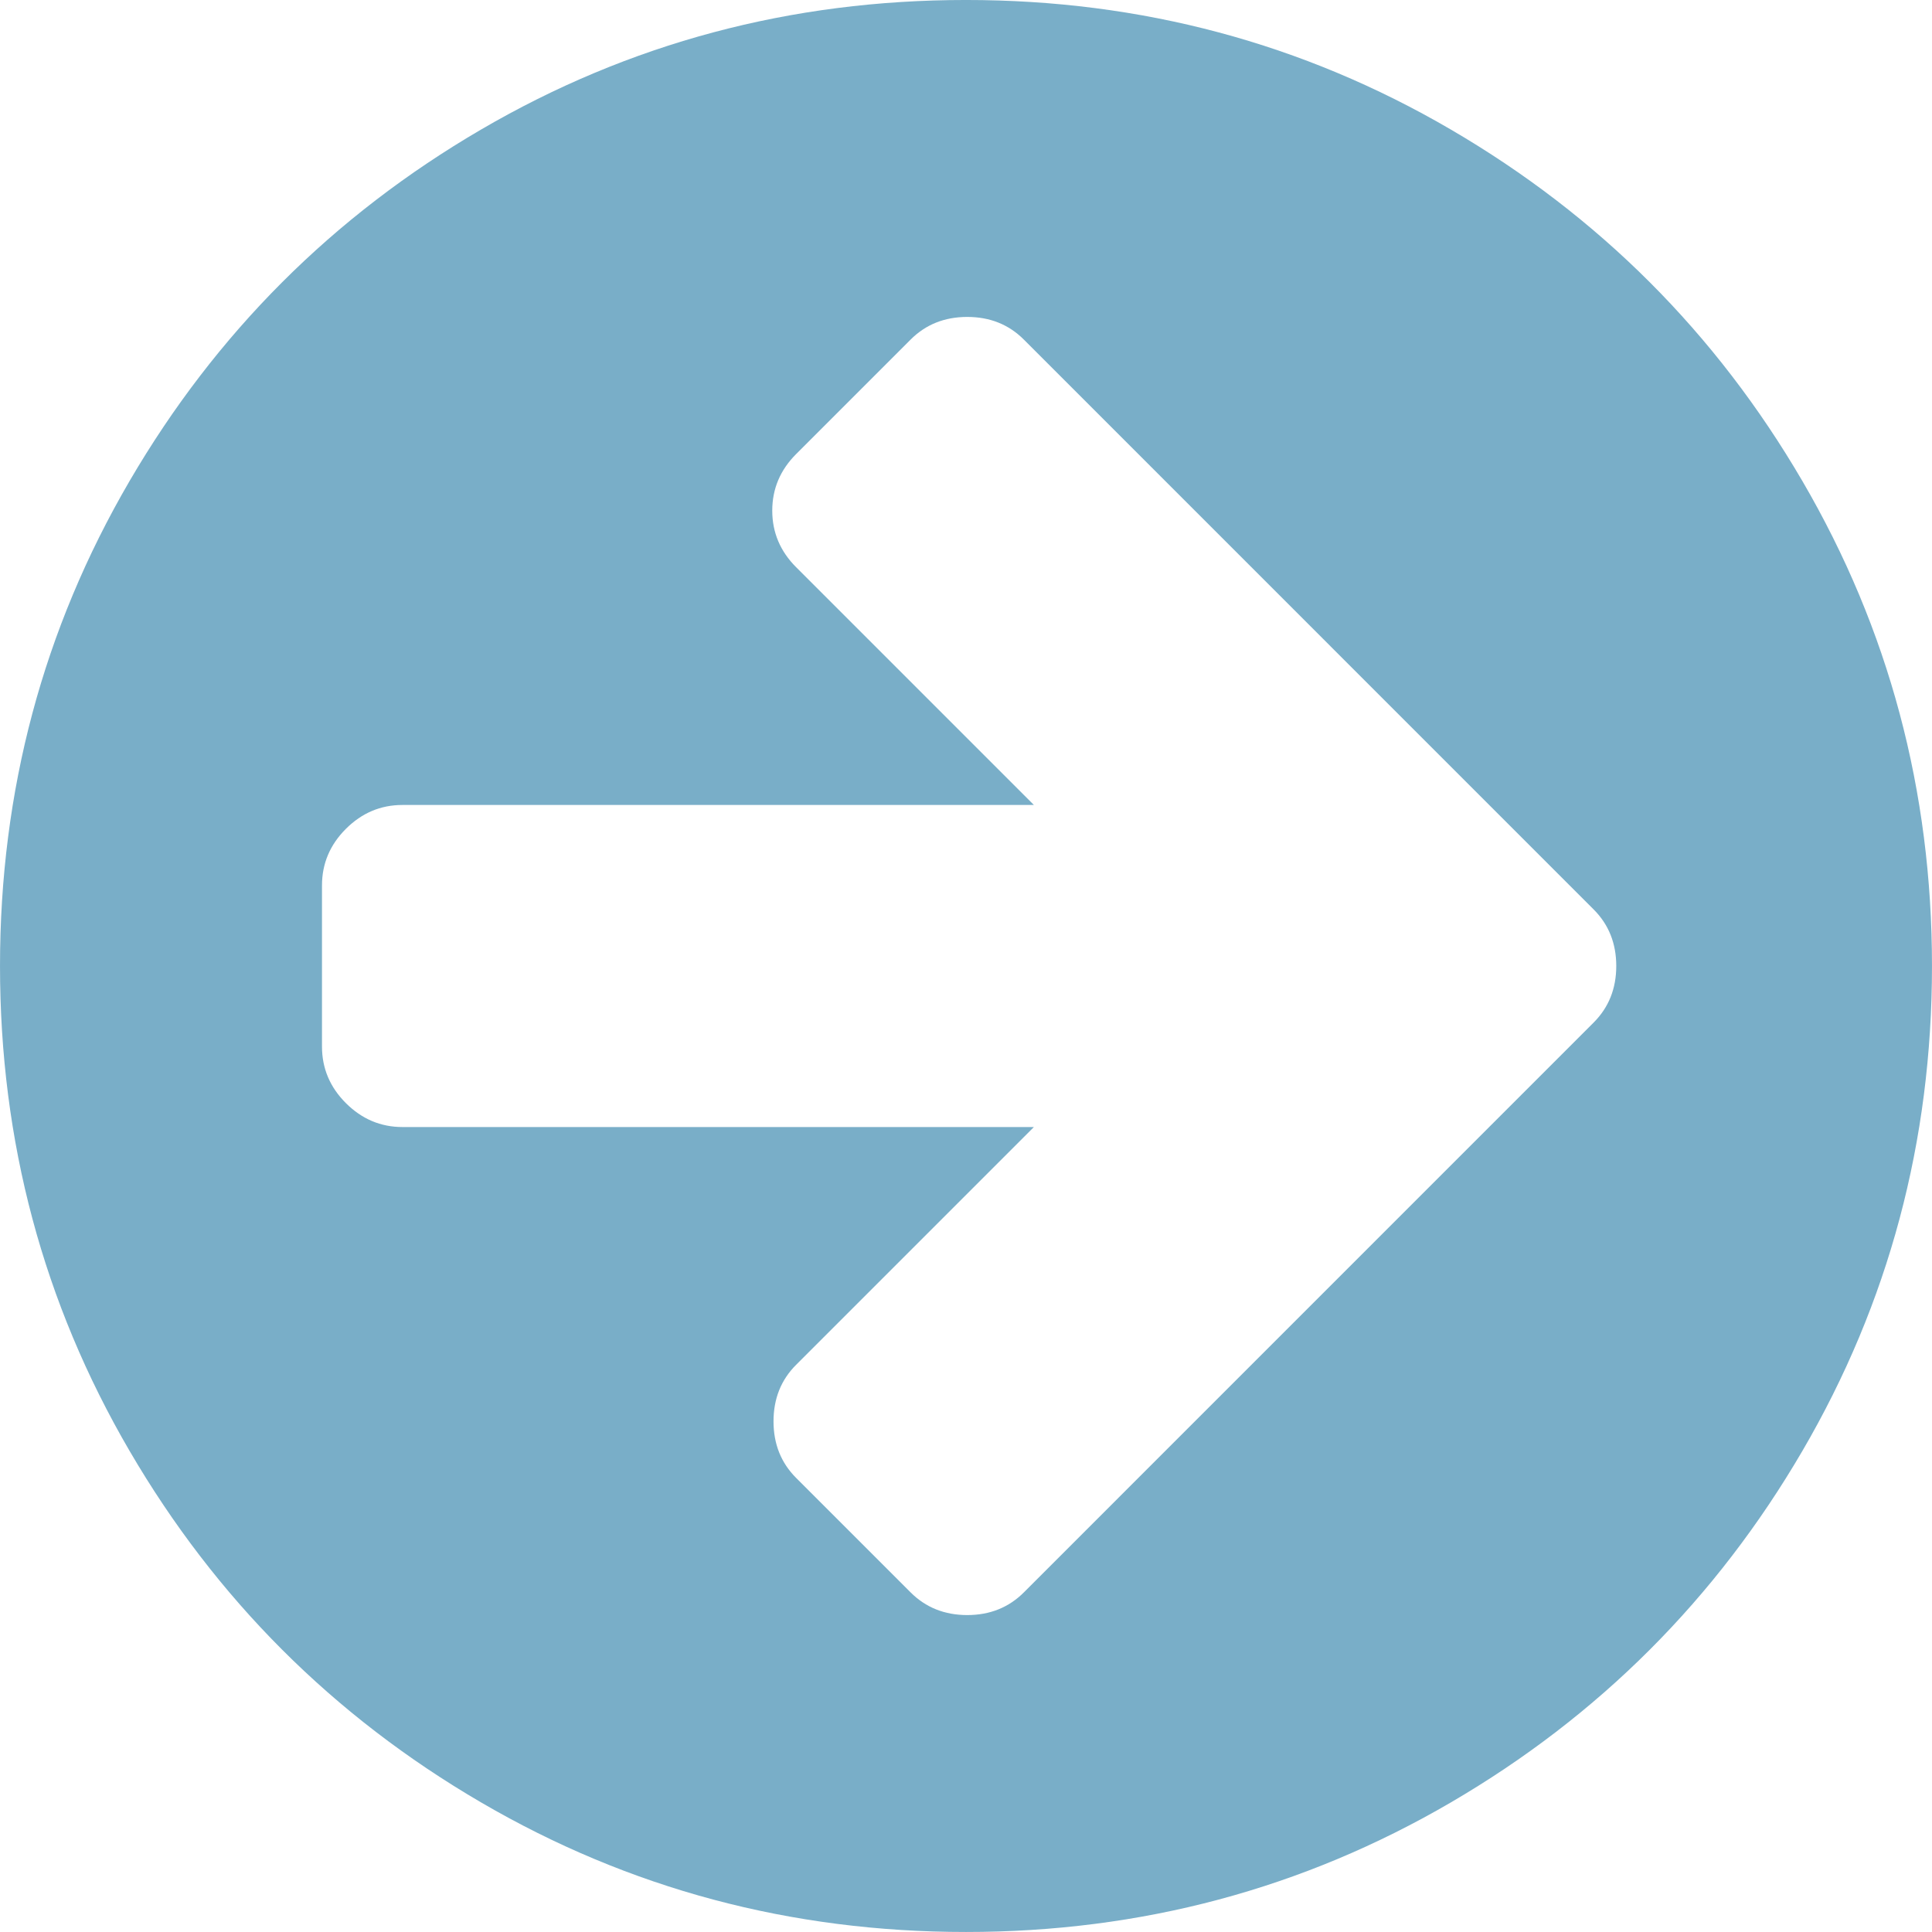
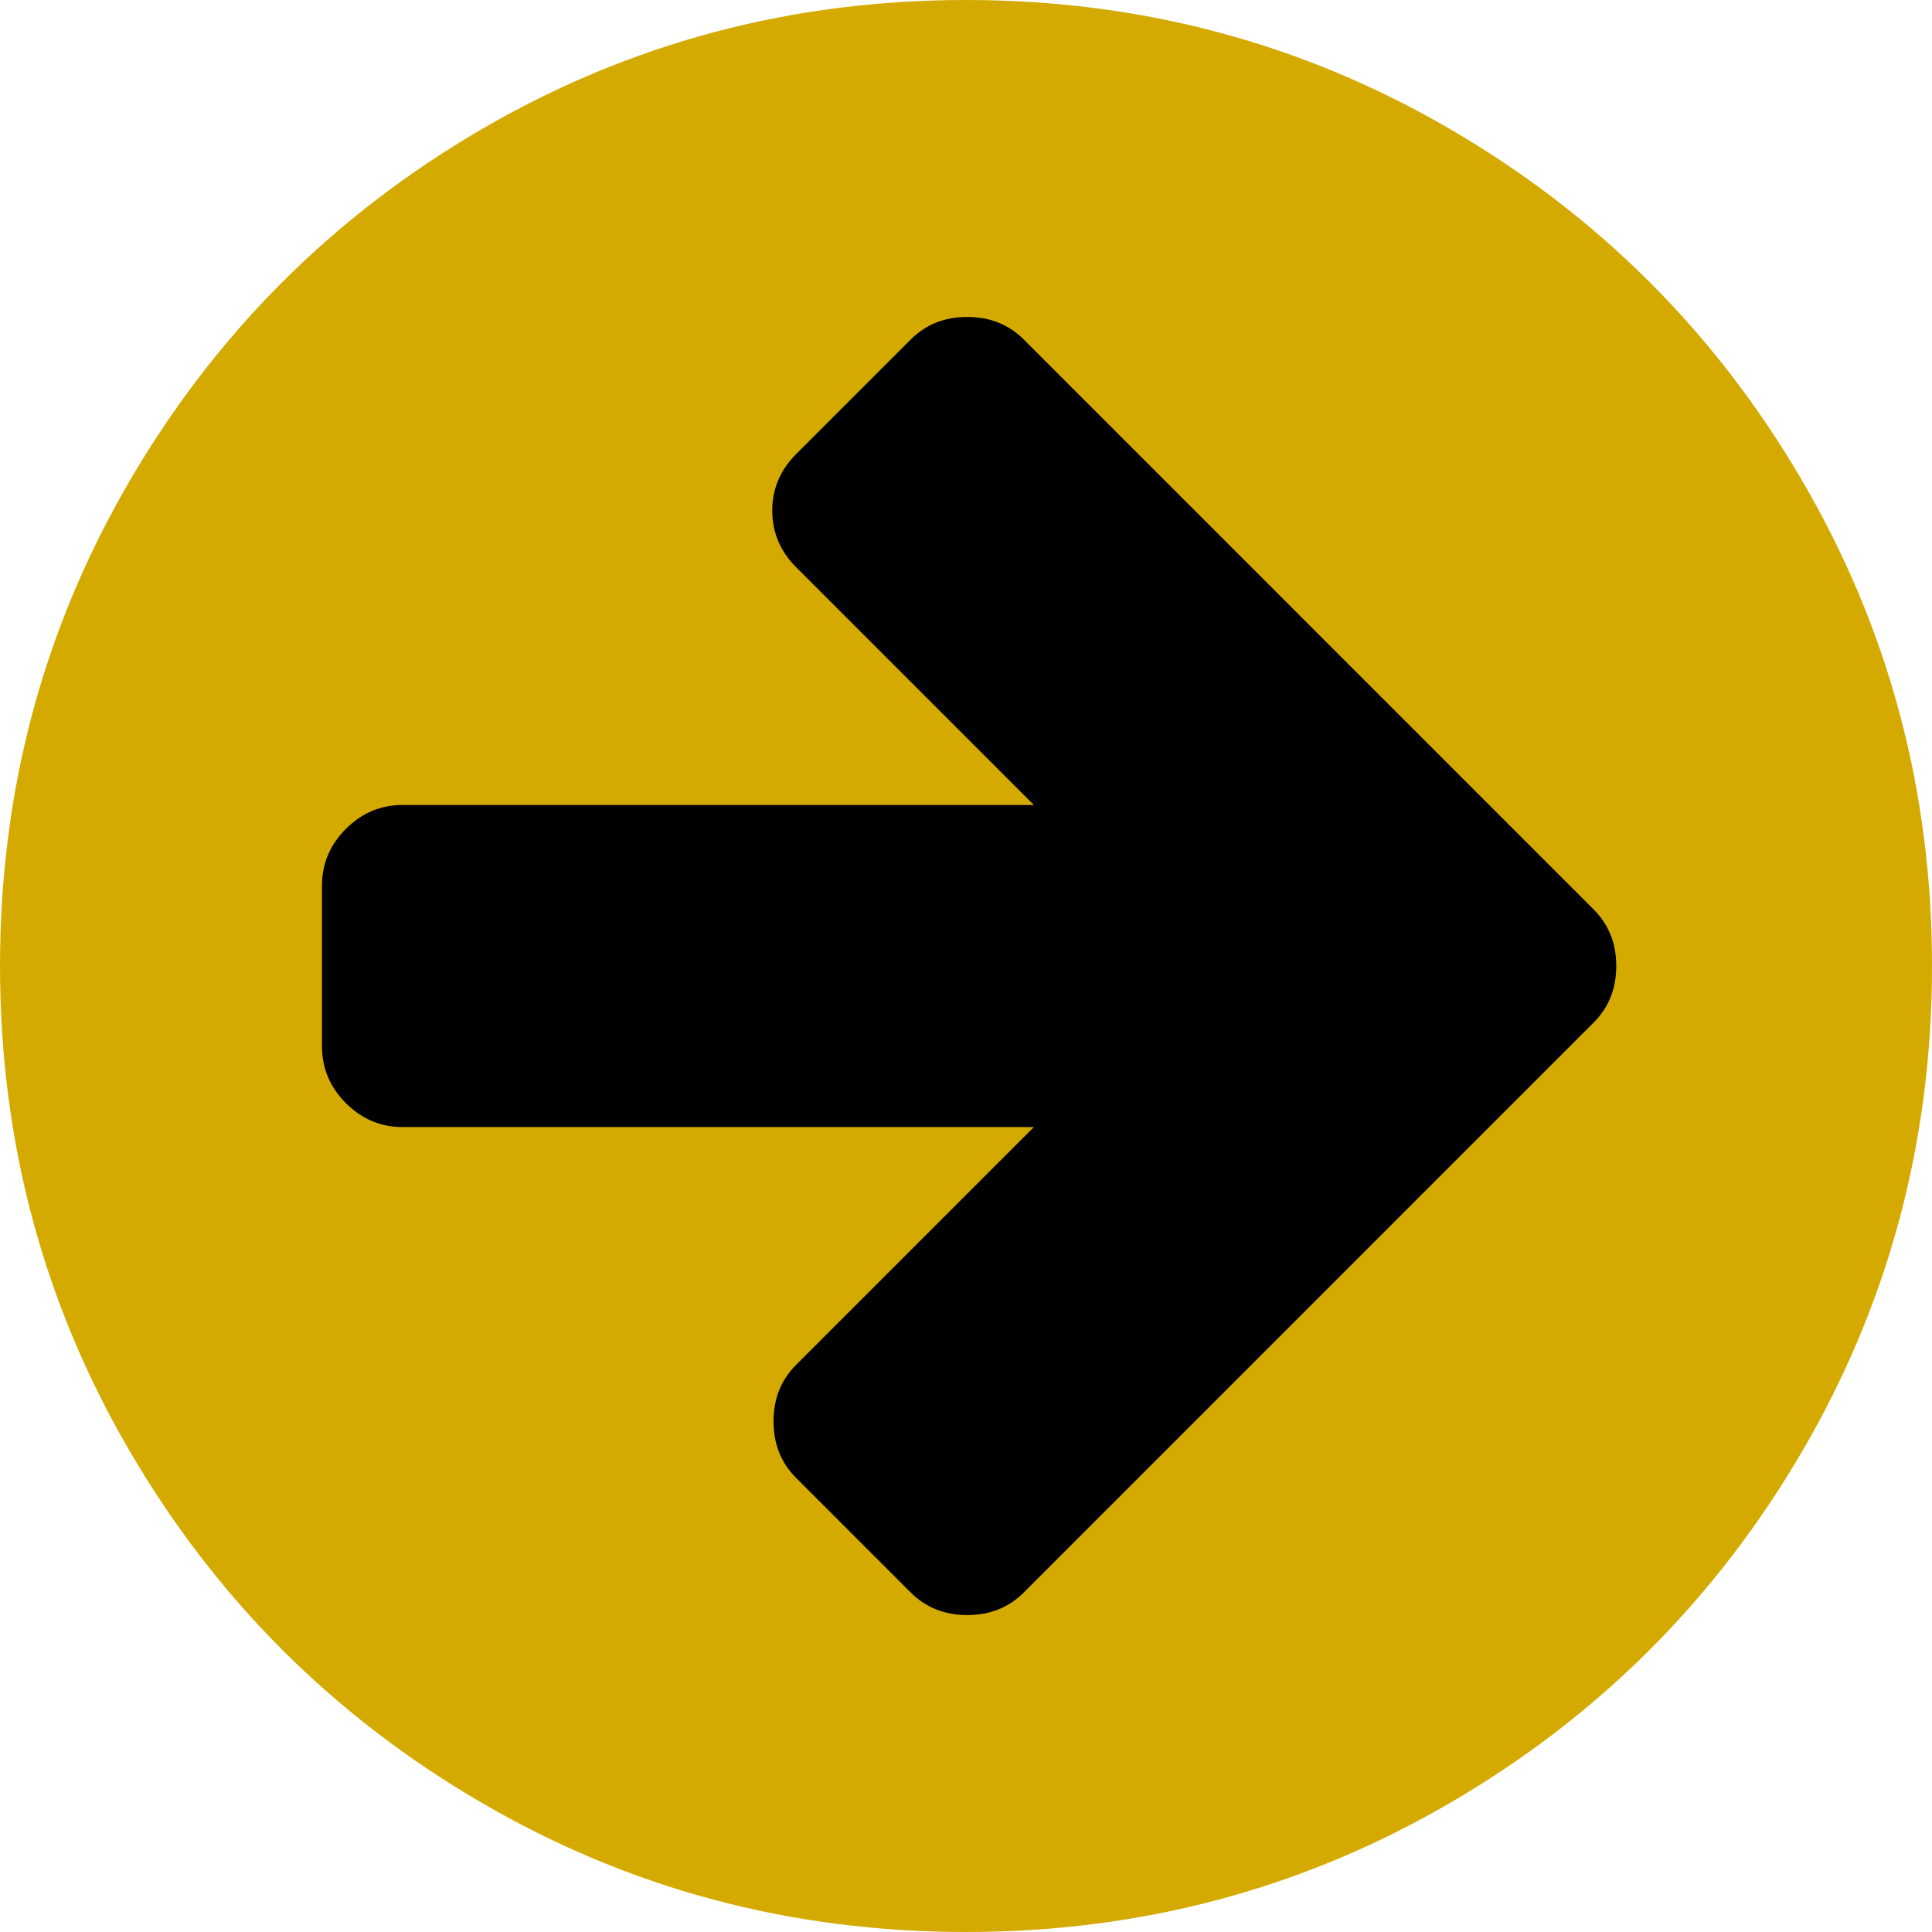
- <svg xmlns="http://www.w3.org/2000/svg" width="30" height="30" version="1.1" viewBox="0 0 438.53 438.53">
-   <path d="m29.398 109.2c19.608-33.592 46.205-60.189 79.798-79.796 33.599-19.606 70.277-29.407 110.06-29.407 39.781 0 76.47 9.801 110.06 29.407 33.595 19.604 60.192 46.201 79.8 79.796 19.609 33.597 29.41 70.286 29.41 110.06 0 39.78-9.804 76.463-29.407 110.06-19.607 33.592-46.204 60.189-79.799 79.798-33.597 19.605-70.283 29.407-110.06 29.407s-76.47-9.802-110.06-29.407c-33.593-19.602-60.189-46.206-79.795-79.798-19.603-33.596-29.403-70.284-29.403-110.06-1e-3 -39.782 9.8-76.472 29.399-110.06zm43.687 128.34c0 4.948 1.808 9.236 5.421 12.847 3.621 3.614 7.898 5.431 12.847 5.431h143.32l-53.958 53.958c-3.429 3.425-5.14 7.703-5.14 12.847 0 5.14 1.711 9.418 5.14 12.847l25.981 25.98c3.426 3.423 7.712 5.141 12.849 5.141 5.136 0 9.419-1.718 12.847-5.141l103.35-103.36 25.979-25.981c3.427-3.429 5.142-7.707 5.142-12.845 0-5.14-1.714-9.42-5.142-12.847l-25.979-25.981-103.35-103.36c-3.428-3.425-7.707-5.137-12.847-5.137-5.141 0-9.423 1.711-12.849 5.137l-25.981 25.981c-3.617 3.617-5.428 7.902-5.428 12.851 0 4.948 1.811 9.231 5.428 12.847l53.958 53.959h-143.32c-4.948 0-9.226 1.809-12.847 5.426-3.613 3.615-5.421 7.898-5.421 12.847v36.545z" fill="#79aec8" />
+ <svg xmlns="http://www.w3.org/2000/svg" width="30" height="30" version="1.1" viewBox="0 0 438.52 438.53">
+   <g transform="translate(-.0019999 .003)">
+     <circle cx="219.26" cy="219.26" r="175.41" stroke-opacity="0" />
+     <path d="m29.398 109.2c19.608-33.592 46.205-60.189 79.798-79.796 33.599-19.606 70.277-29.407 110.06-29.407 39.781 0 76.47 9.801 110.06 29.407 33.595 19.604 60.192 46.201 79.8 79.796 19.609 33.597 29.41 70.286 29.41 110.06 0 39.78-9.804 76.463-29.407 110.06-19.607 33.592-46.204 60.189-79.799 79.798-33.597 19.605-70.283 29.407-110.06 29.407s-76.47-9.802-110.06-29.407c-33.593-19.602-60.189-46.206-79.795-79.798-19.603-33.596-29.403-70.284-29.403-110.06-1e-3 -39.782 9.8-76.472 29.399-110.06zm43.687 128.34c0 4.948 1.808 9.236 5.421 12.847 3.621 3.614 7.898 5.431 12.847 5.431h143.32l-53.958 53.958c-3.429 3.425-5.14 7.703-5.14 12.847 0 5.14 1.711 9.418 5.14 12.847l25.981 25.98c3.426 3.423 7.712 5.141 12.849 5.141 5.136 0 9.419-1.718 12.847-5.141l103.35-103.36 25.979-25.981c3.427-3.429 5.142-7.707 5.142-12.845 0-5.14-1.714-9.42-5.142-12.847l-25.979-25.981-103.35-103.36c-3.428-3.425-7.707-5.137-12.847-5.137-5.141 0-9.423 1.711-12.849 5.137l-25.981 25.981c-3.617 3.617-5.428 7.902-5.428 12.851 0 4.948 1.811 9.231 5.428 12.847l53.958 53.959h-143.32c-4.948 0-9.226 1.809-12.847 5.426-3.613 3.615-5.421 7.898-5.421 12.847v36.545z" fill="#d4aa00" />
+   </g>
</svg>
